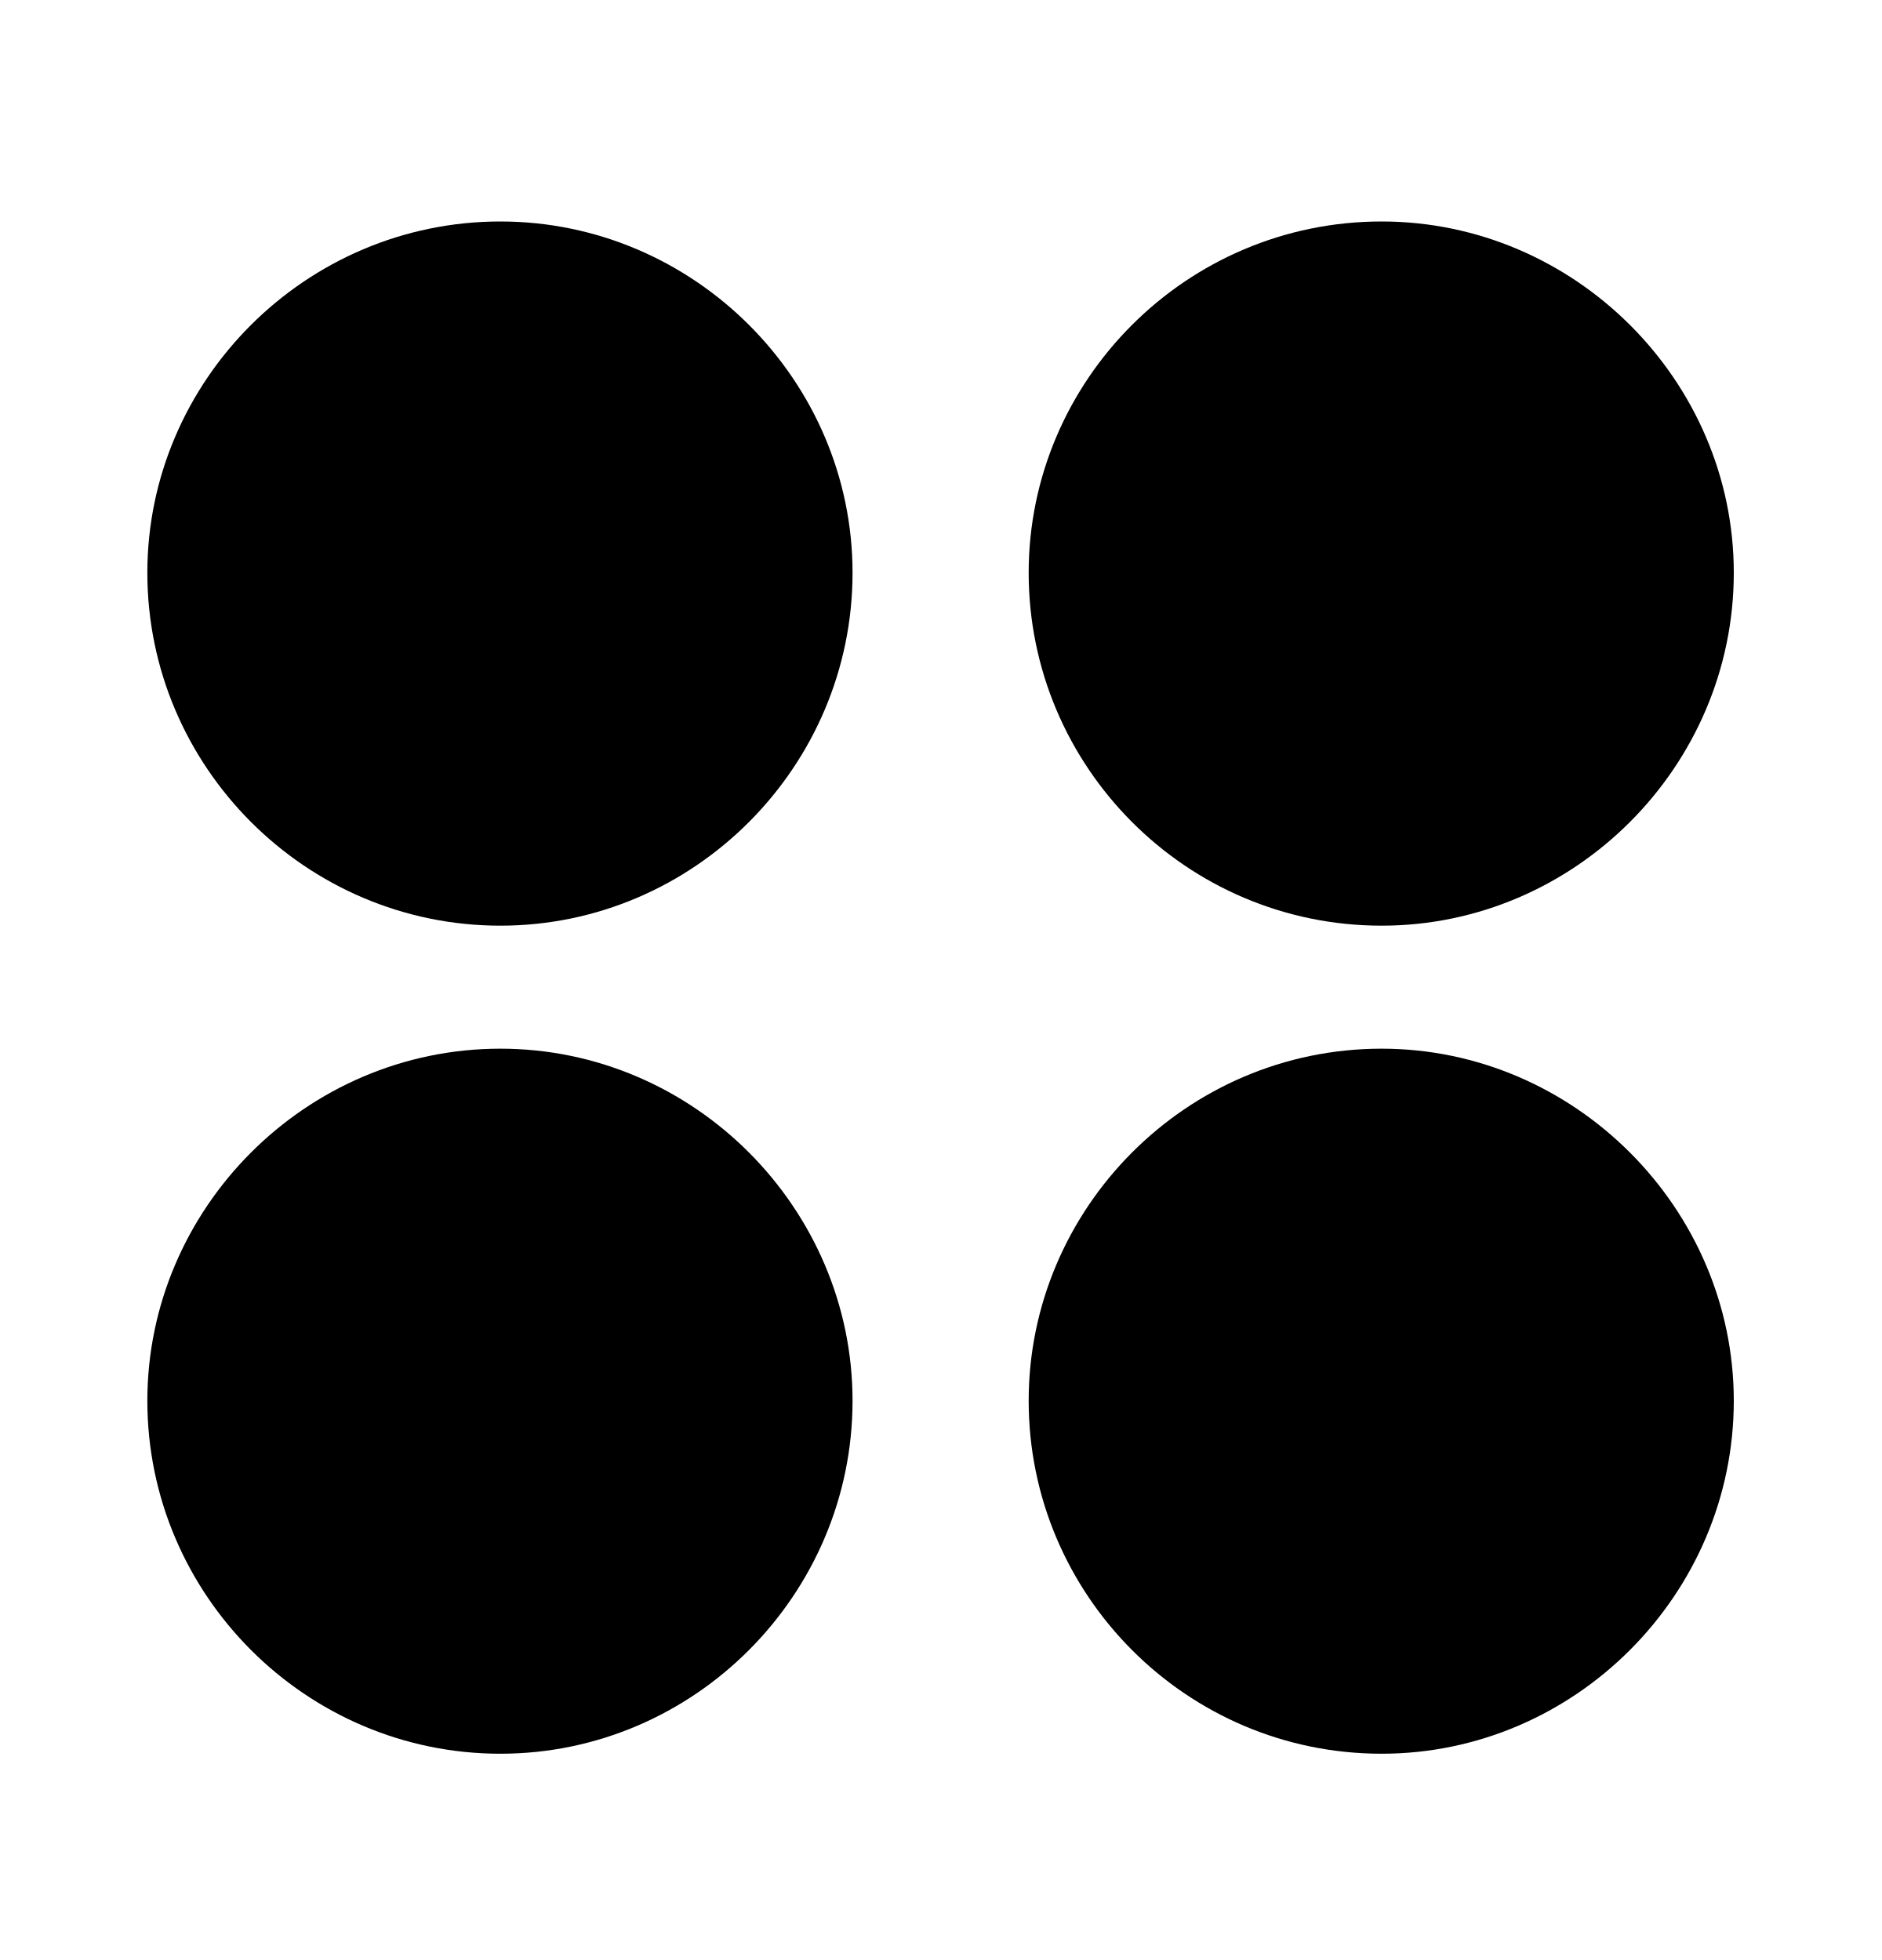
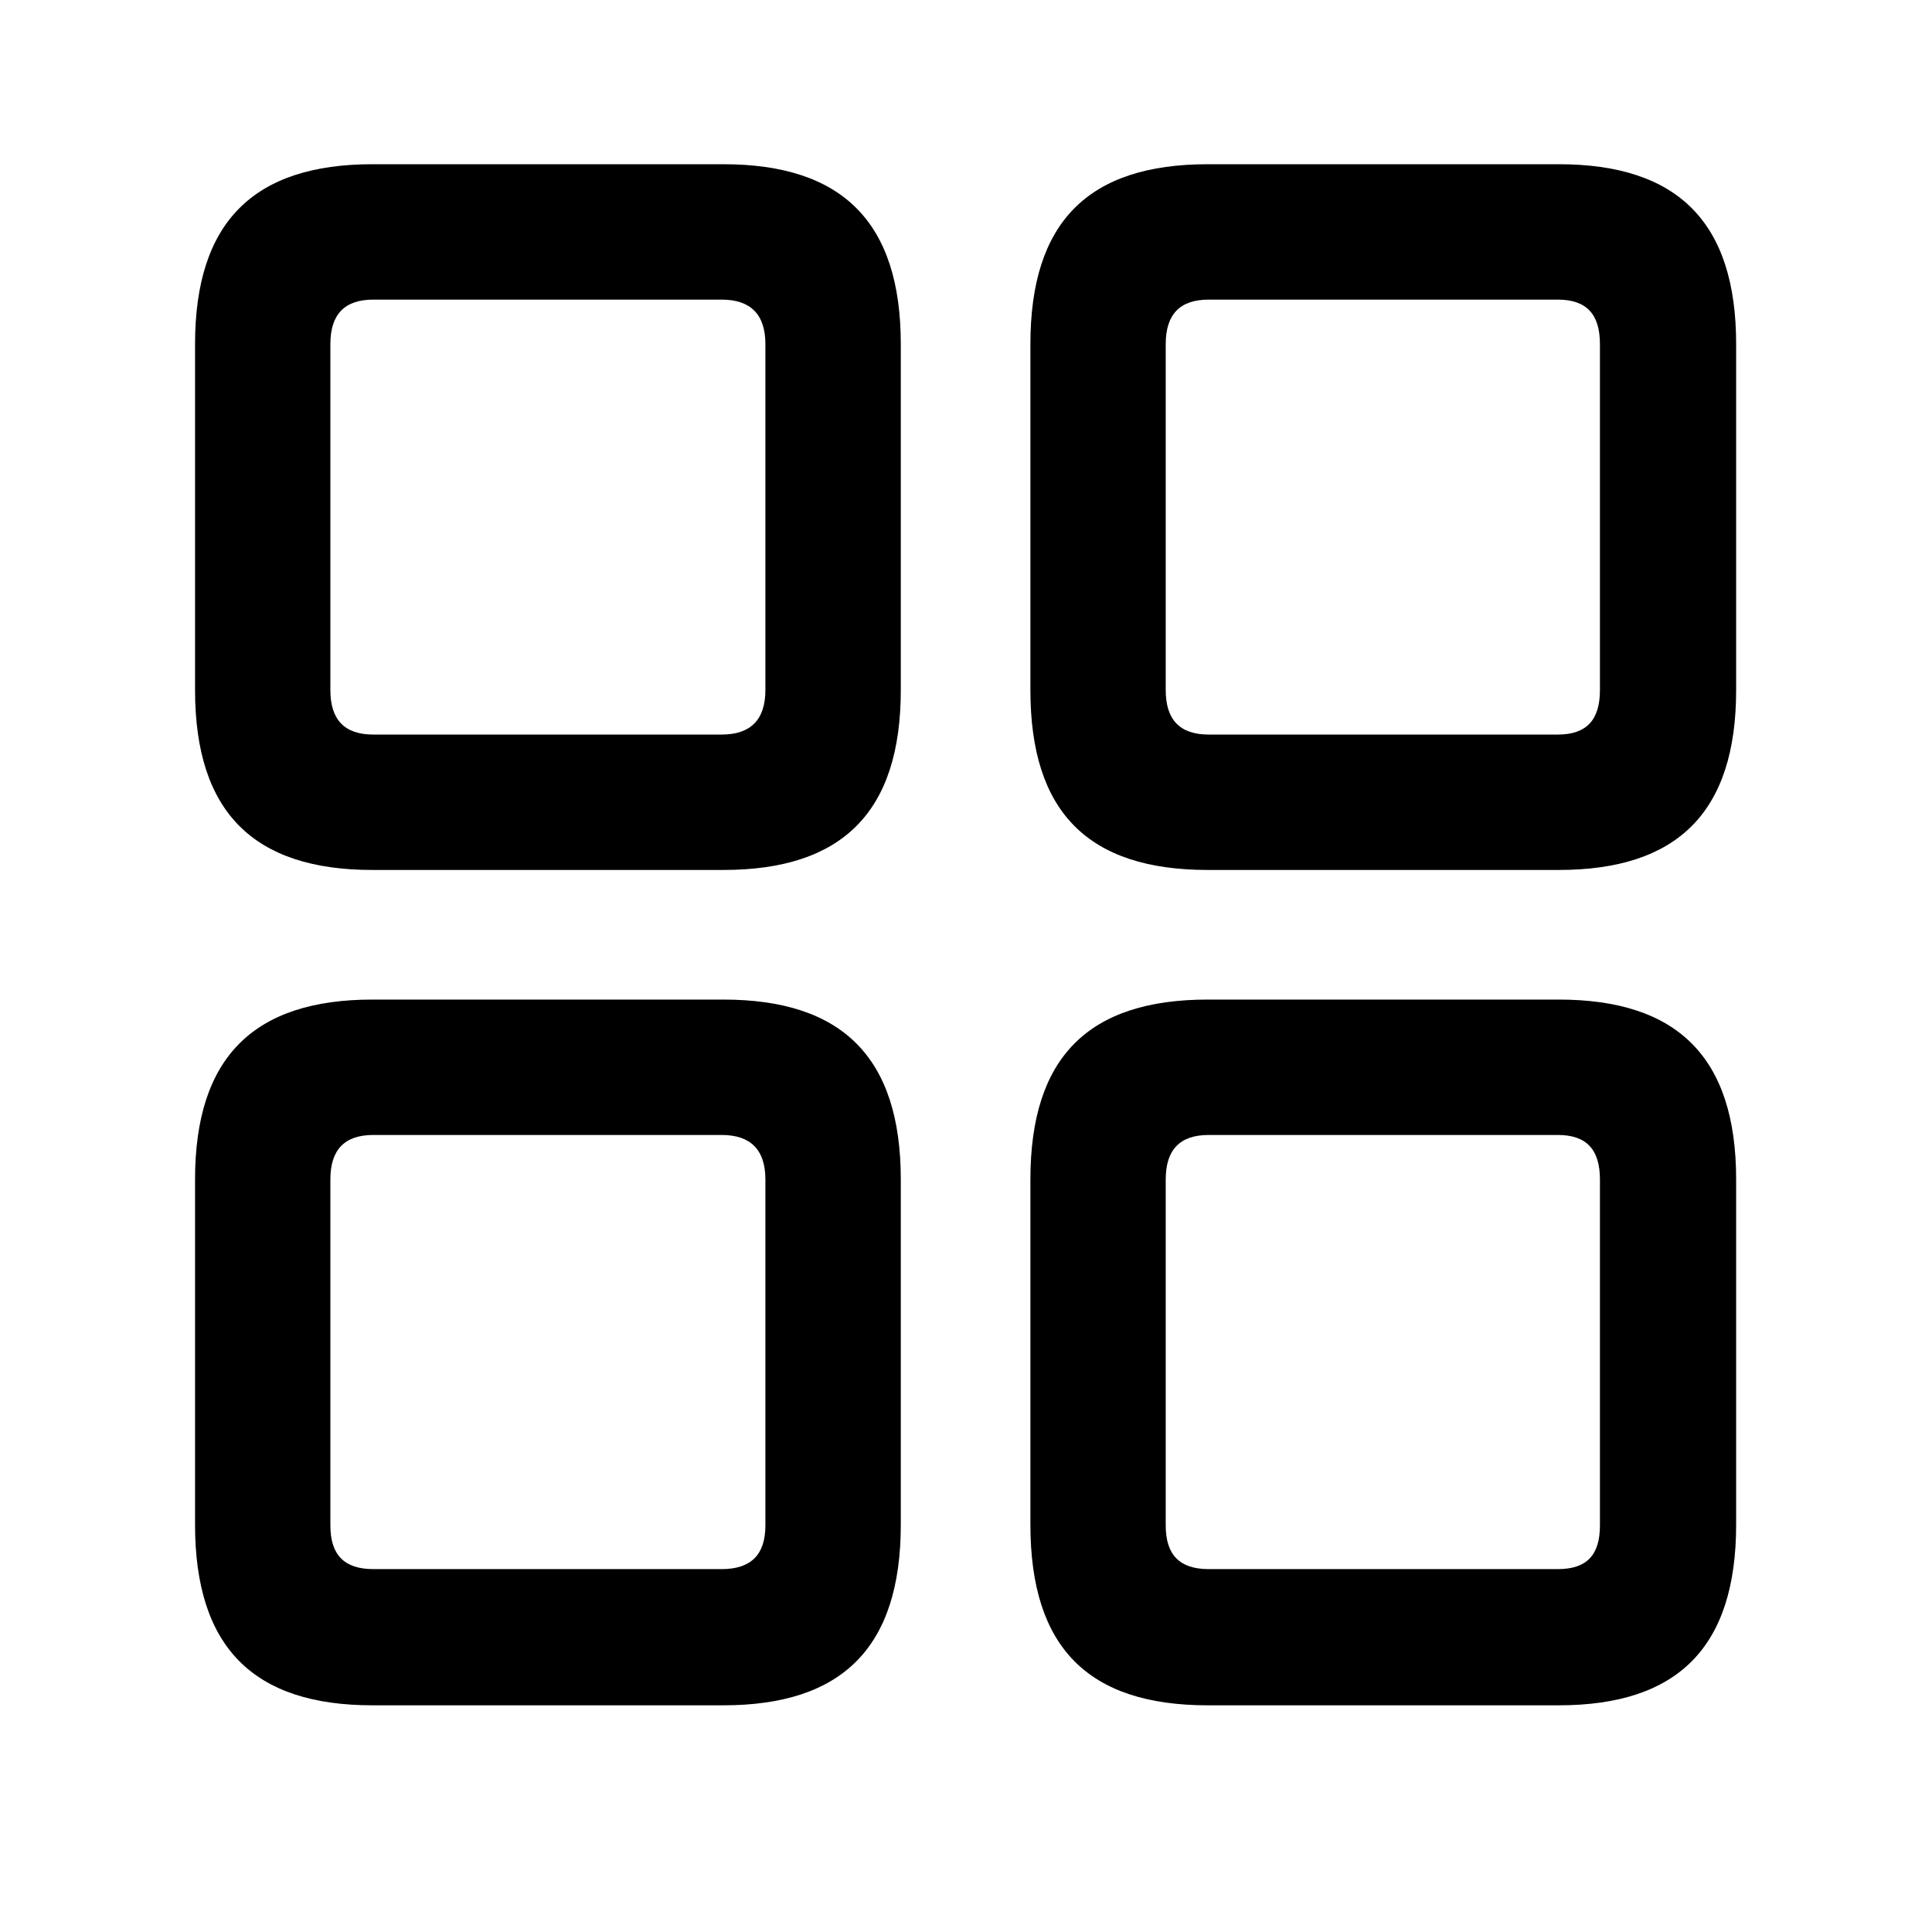
- <svg xmlns="http://www.w3.org/2000/svg" width="24" height="25" viewBox="0 0 24 25" fill="none">
-   <path d="M6.381 11.807C3.899 11.807 1.879 9.777 1.879 7.306C1.879 4.855 3.899 2.825 6.381 2.825C8.852 2.825 10.872 4.855 10.872 7.306C10.872 9.777 8.852 11.807 6.381 11.807ZM17.619 11.807C15.127 11.807 13.118 9.777 13.118 7.306C13.118 4.855 15.127 2.825 17.619 2.825C20.08 2.825 22.11 4.855 22.11 7.306C22.11 9.777 20.08 11.807 17.619 11.807ZM6.381 22.369C3.899 22.369 1.879 20.338 1.879 17.867C1.879 15.416 3.899 13.376 6.381 13.376C8.852 13.376 10.872 15.416 10.872 17.867C10.872 20.338 8.852 22.369 6.381 22.369ZM17.619 22.369C15.127 22.369 13.118 20.338 13.118 17.867C13.118 15.416 15.127 13.376 17.619 13.376C20.08 13.376 22.11 15.416 22.11 17.867C22.11 20.338 20.08 22.369 17.619 22.369Z" fill="black" />
+ <svg xmlns="http://www.w3.org/2000/svg" width="24" height="24" viewBox="0 0 24 24" fill="none">
+   <path d="M4.627 10.807C3.151 10.807 2.423 10.089 2.423 8.572V4.275C2.423 2.758 3.151 2.04 4.627 2.04H8.985C10.462 2.04 11.19 2.758 11.19 4.275V8.572C11.19 10.089 10.462 10.807 8.985 10.807H4.627ZM15.004 10.807C13.518 10.807 12.8 10.089 12.8 8.572V4.275C12.8 2.758 13.518 2.04 15.004 2.04H19.362C20.839 2.04 21.567 2.758 21.567 4.275V8.572C21.567 10.089 20.839 10.807 19.362 10.807H15.004ZM4.638 9.125H8.965C9.324 9.125 9.508 8.941 9.508 8.572V4.275C9.508 3.906 9.324 3.722 8.965 3.722H4.638C4.279 3.722 4.104 3.906 4.104 4.275V8.572C4.104 8.941 4.279 9.125 4.638 9.125ZM15.015 9.125H19.352C19.711 9.125 19.875 8.941 19.875 8.572V4.275C19.875 3.906 19.711 3.722 19.352 3.722H15.015C14.656 3.722 14.481 3.906 14.481 4.275V8.572C14.481 8.941 14.656 9.125 15.015 9.125ZM4.627 21.184C3.151 21.184 2.423 20.466 2.423 18.939V14.652C2.423 13.135 3.151 12.417 4.627 12.417H8.985C10.462 12.417 11.19 13.135 11.19 14.652V18.939C11.19 20.466 10.462 21.184 8.985 21.184H4.627ZM15.004 21.184C13.518 21.184 12.8 20.466 12.8 18.939V14.652C12.8 13.135 13.518 12.417 15.004 12.417H19.362C20.839 12.417 21.567 13.135 21.567 14.652V18.939C21.567 20.466 20.839 21.184 19.362 21.184H15.004ZM4.638 19.492H8.965C9.324 19.492 9.508 19.318 9.508 18.949V14.652C9.508 14.283 9.324 14.099 8.965 14.099H4.638C4.279 14.099 4.104 14.283 4.104 14.652V18.949C4.104 19.318 4.279 19.492 4.638 19.492ZM15.015 19.492H19.352C19.711 19.492 19.875 19.318 19.875 18.949V14.652C19.875 14.283 19.711 14.099 19.352 14.099H15.015C14.656 14.099 14.481 14.283 14.481 14.652V18.949C14.481 19.318 14.656 19.492 15.015 19.492Z" fill="black" />
</svg>
